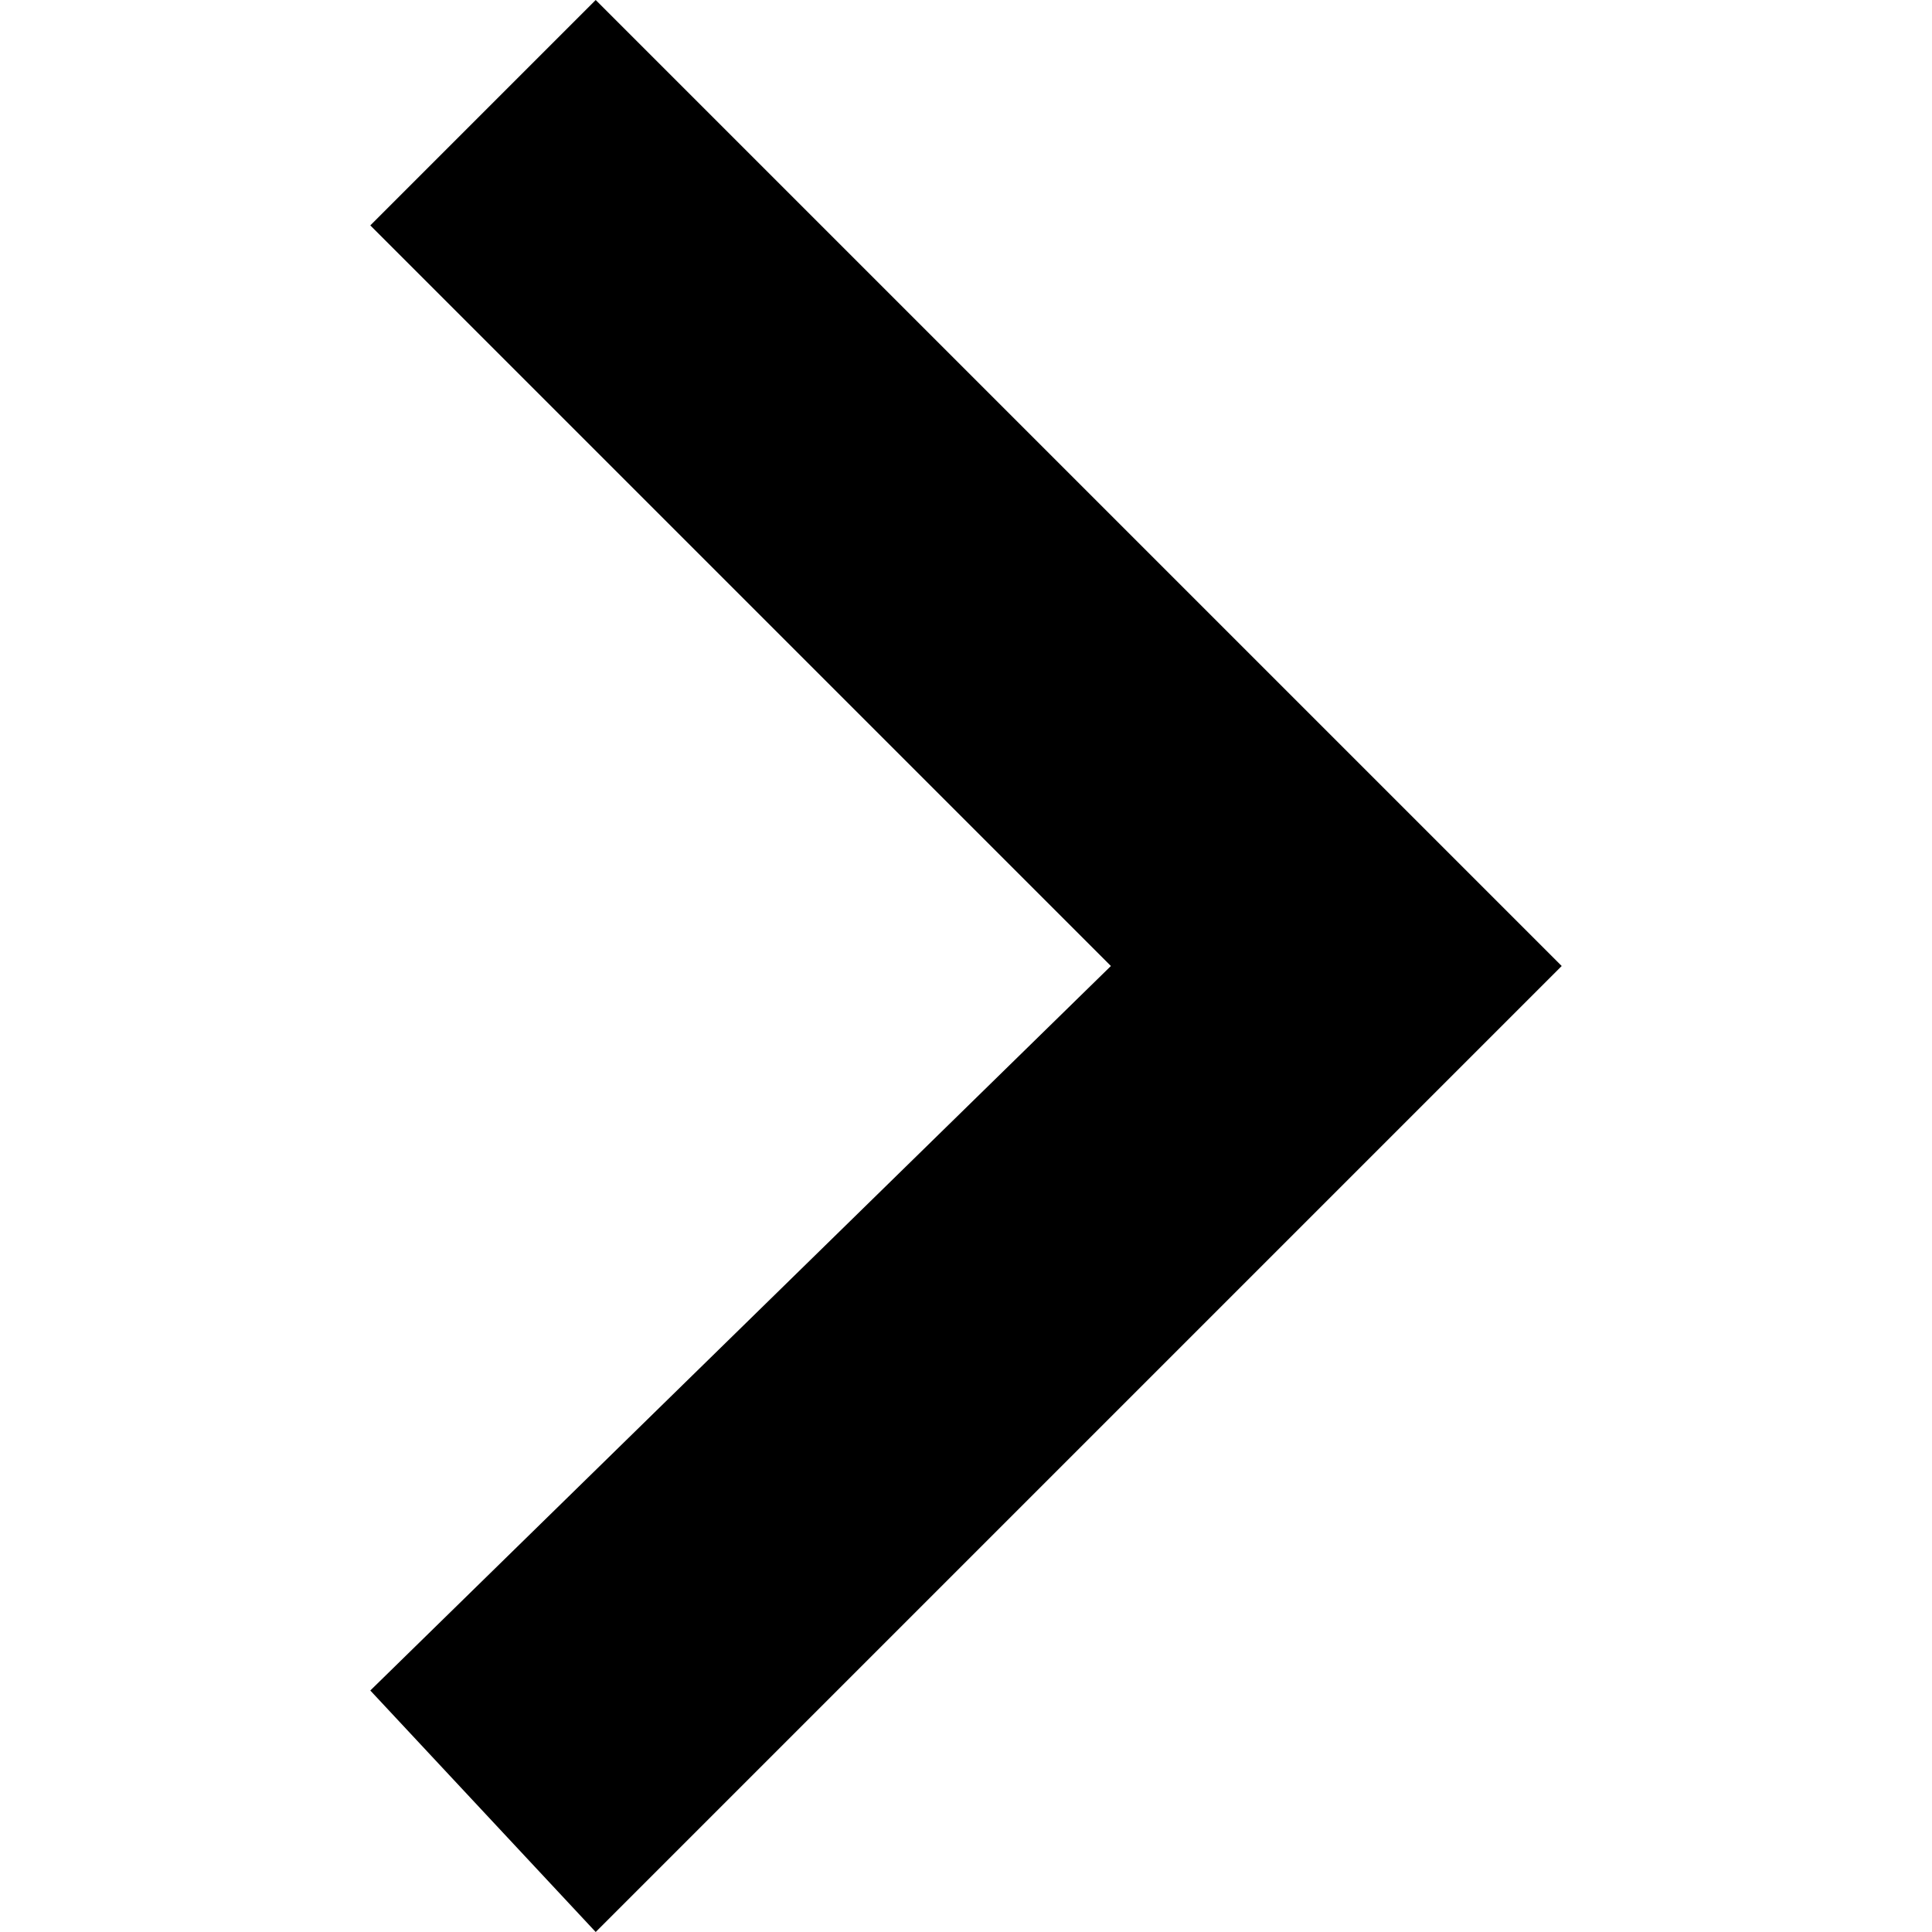
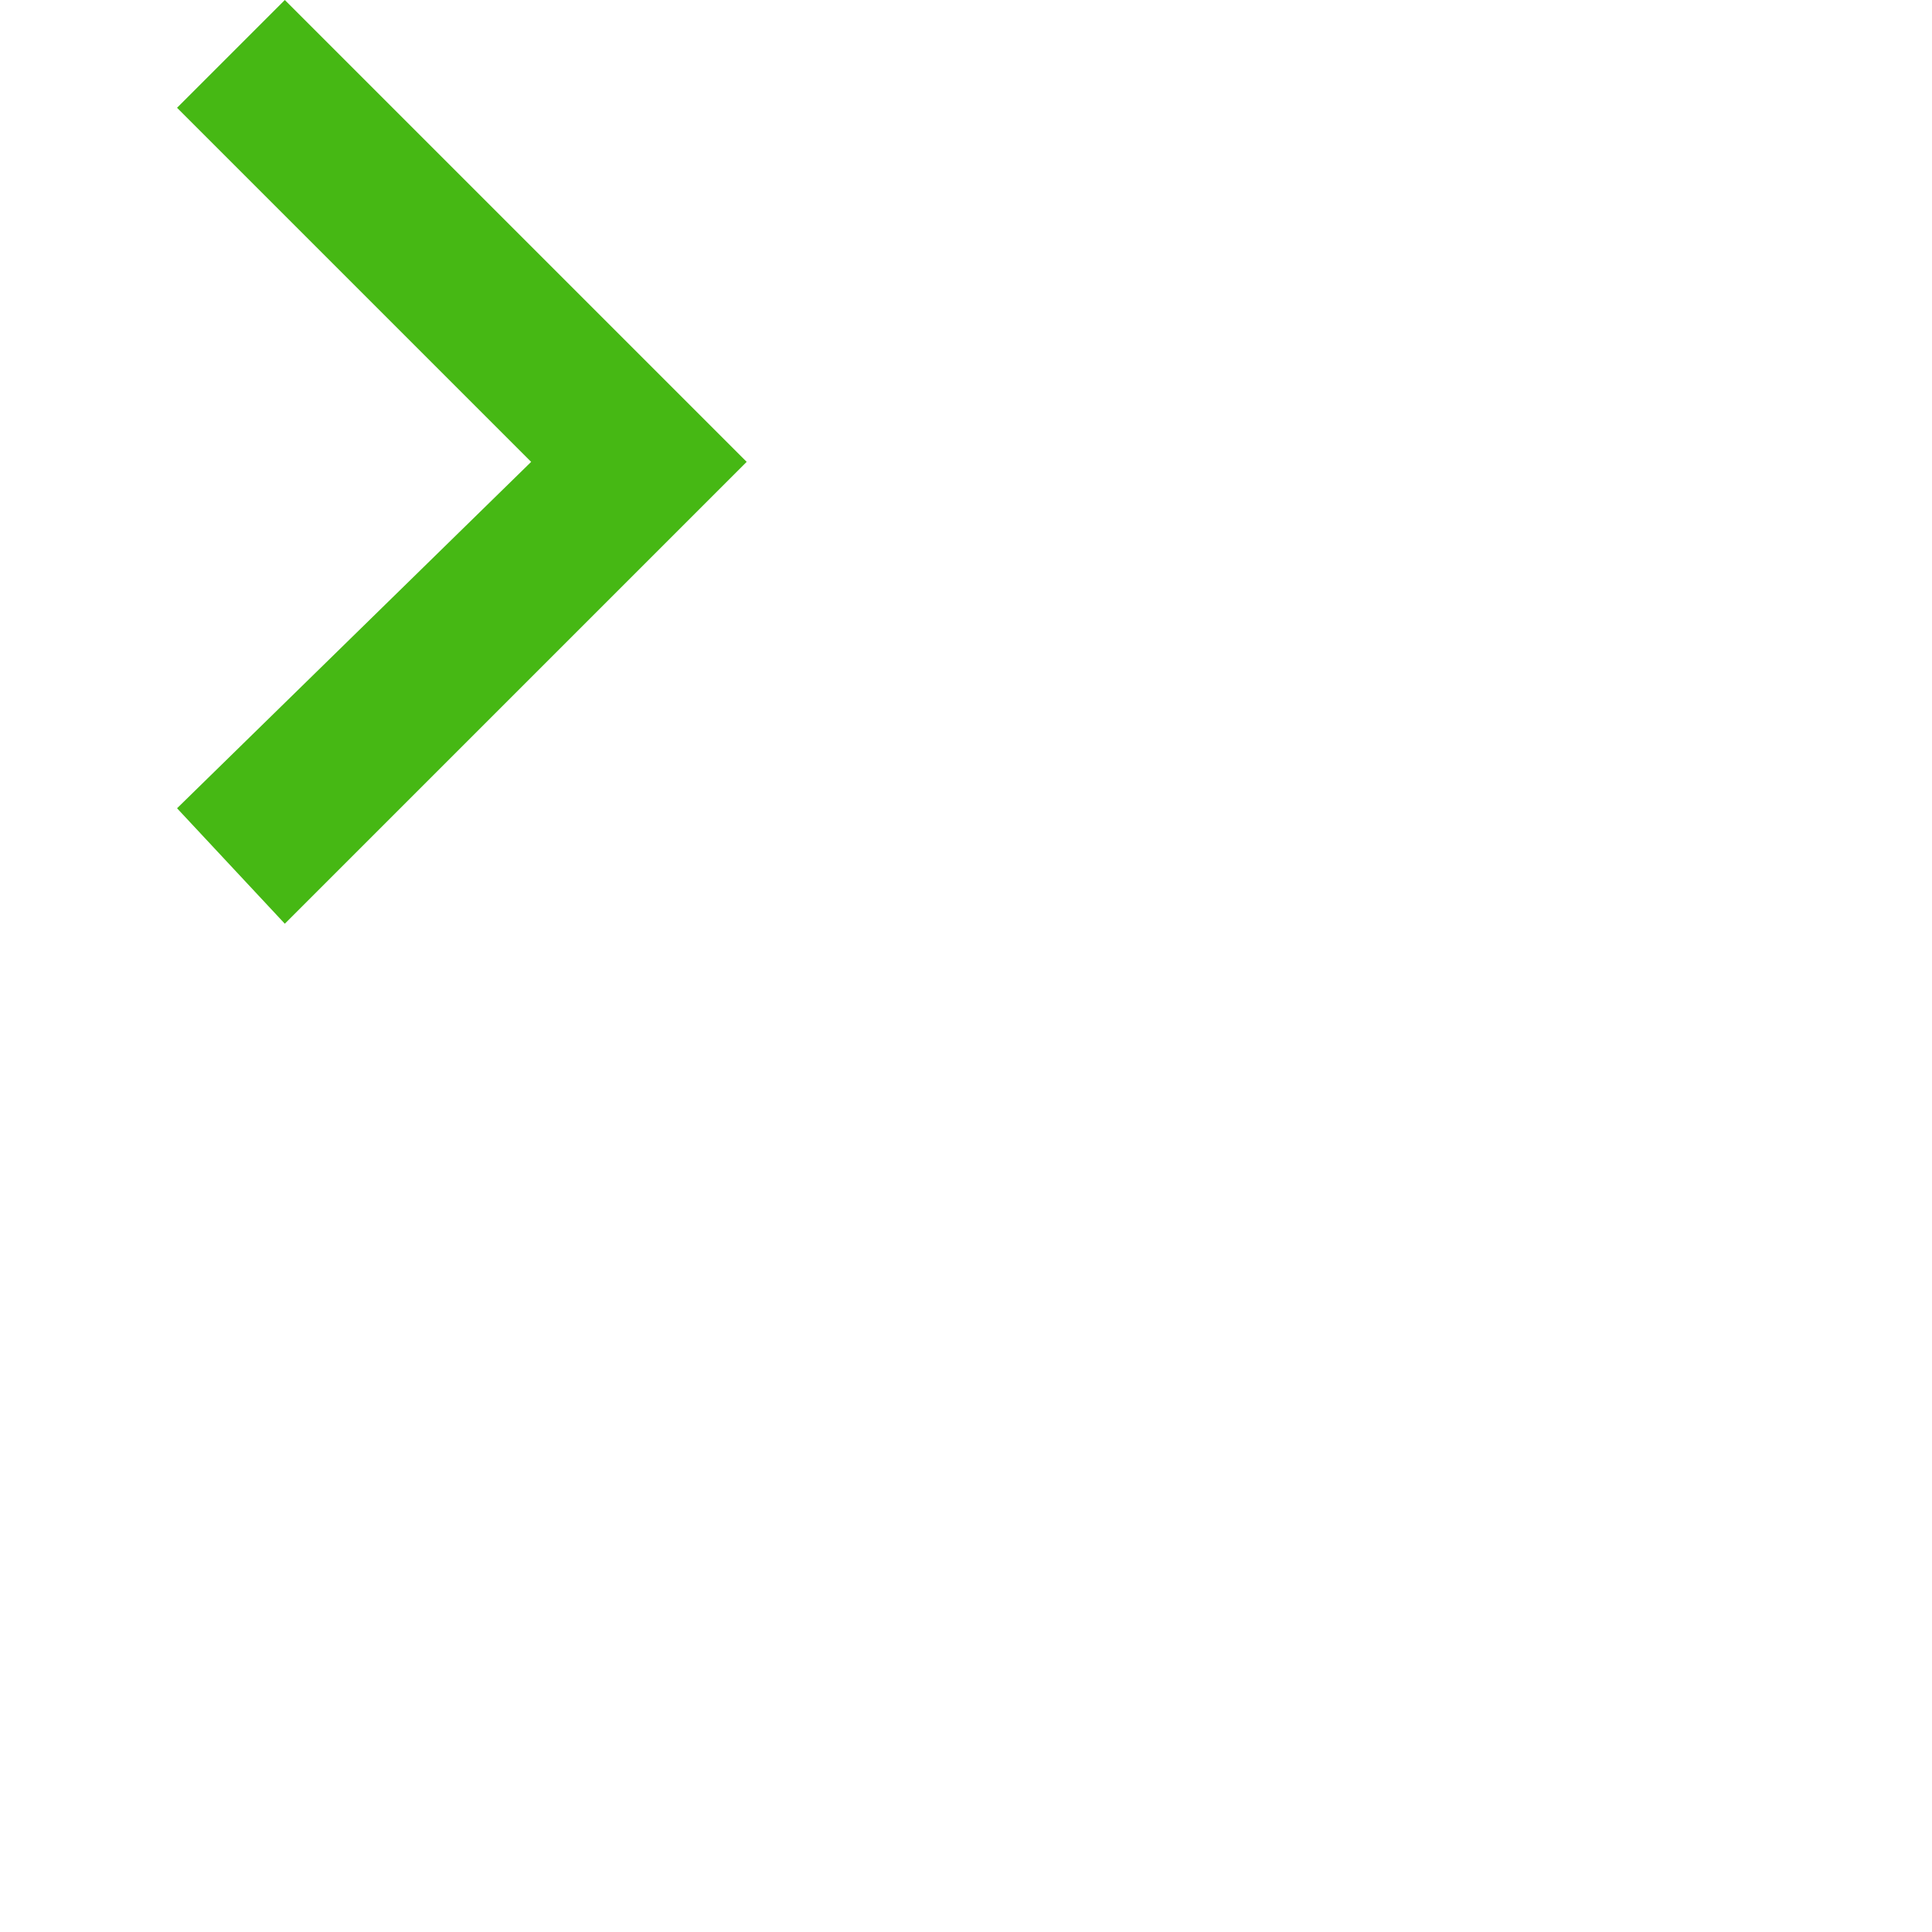
- <svg xmlns="http://www.w3.org/2000/svg" version="1.1" id="Capa_1" x="0px" y="0px" width="306px" height="306px" viewBox="0 0 306 306" style="enable-background:new 0 0 306 306;" xml:space="preserve">
+ <svg xmlns="http://www.w3.org/2000/svg" xmlns:xlink="http://www.w3.org/1999/xlink" version="1.1" preserveAspectRatio="xMidYMid meet" viewBox="0 0 640 640" width="640" height="640">
+   <defs>
+     <path d="M175.95 153L58.65 35.7L94.35 0L247.35 153L94.35 306L58.65 267.75L175.95 153Z" id="d2n5GPt4OS" />
+   </defs>
  <g>
-     <g id="keyboard-arrow-right">
-       <polygon points="58.65,267.75 175.95,153 58.65,35.7 94.35,0 247.35,153 94.35,306   " />
+     <g>
+       <g>
+         <use xlink:href="#d2n5GPt4OS" opacity="1" fill="#46b814" fill-opacity="1" />
+         <g>
+           <use xlink:href="#d2n5GPt4OS" opacity="1" fill-opacity="0" stroke="#000000" stroke-width="1" stroke-opacity="0" />
+         </g>
+       </g>
    </g>
  </g>
-   <g>
- </g>
-   <g>
- </g>
-   <g>
- </g>
-   <g>
- </g>
-   <g>
- </g>
-   <g>
- </g>
-   <g>
- </g>
-   <g>
- </g>
-   <g>
- </g>
-   <g>
- </g>
-   <g>
- </g>
-   <g>
- </g>
-   <g>
- </g>
-   <g>
- </g>
-   <g>
- </g>
</svg>
